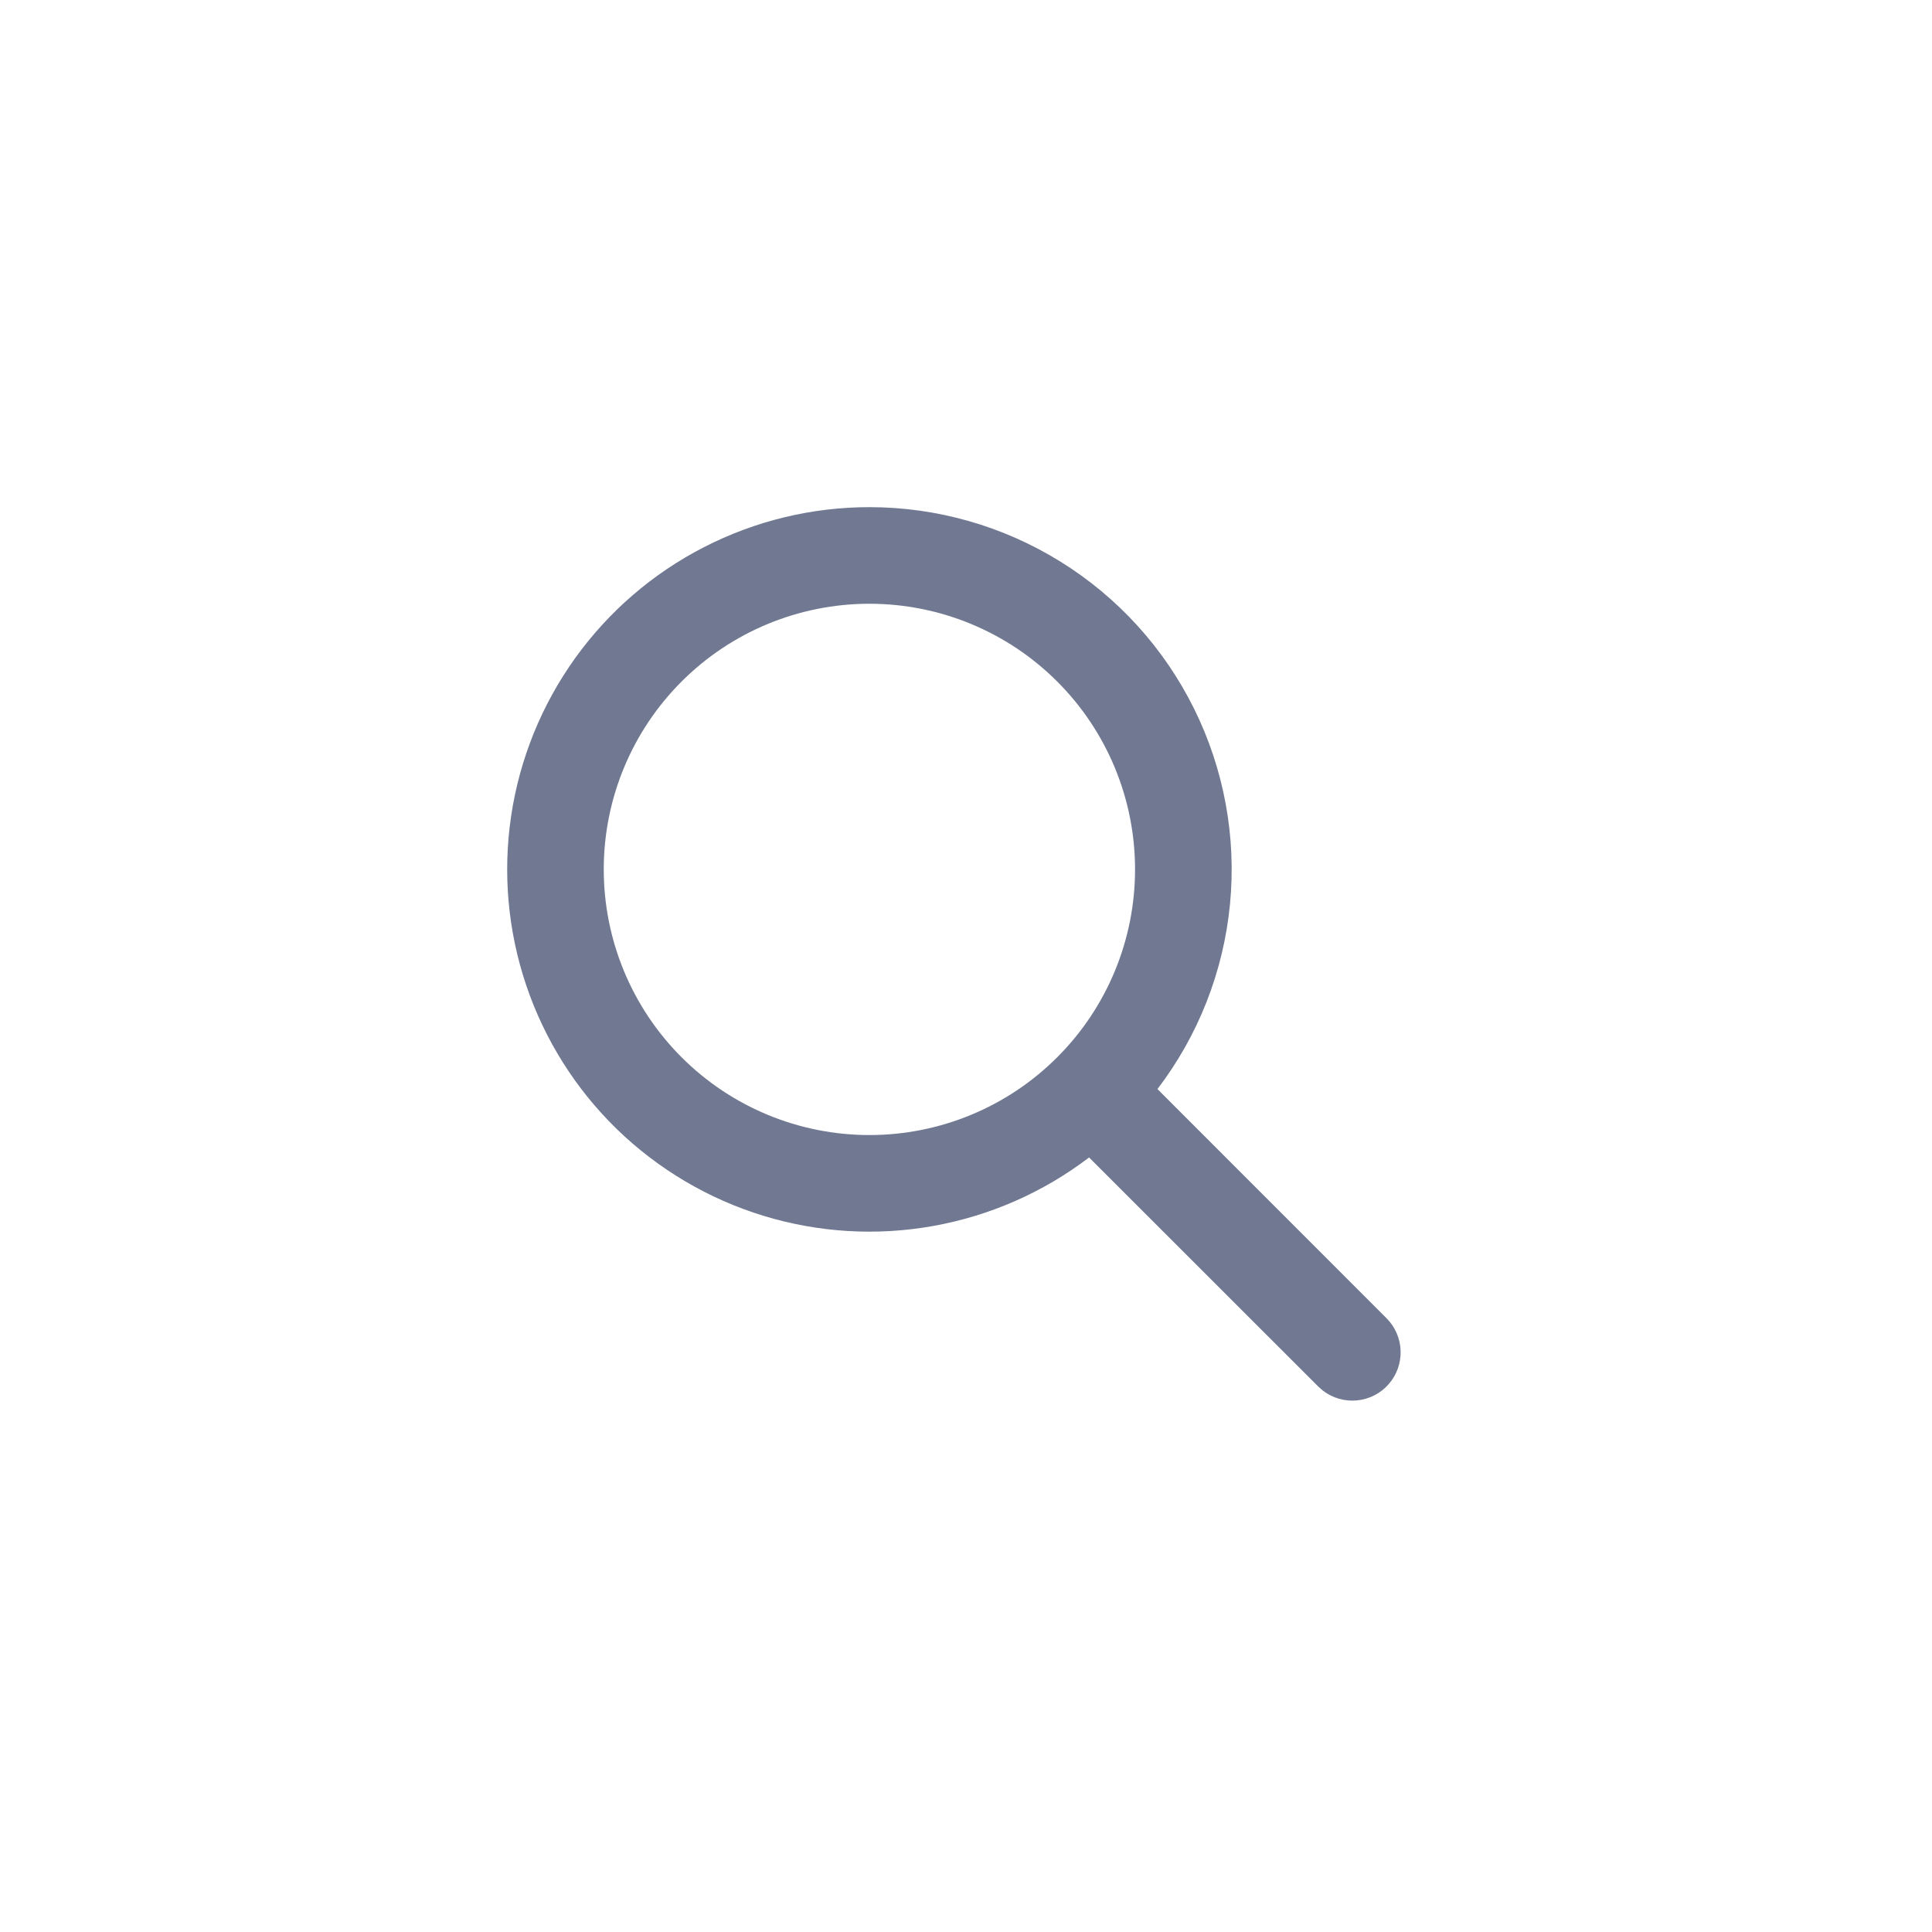
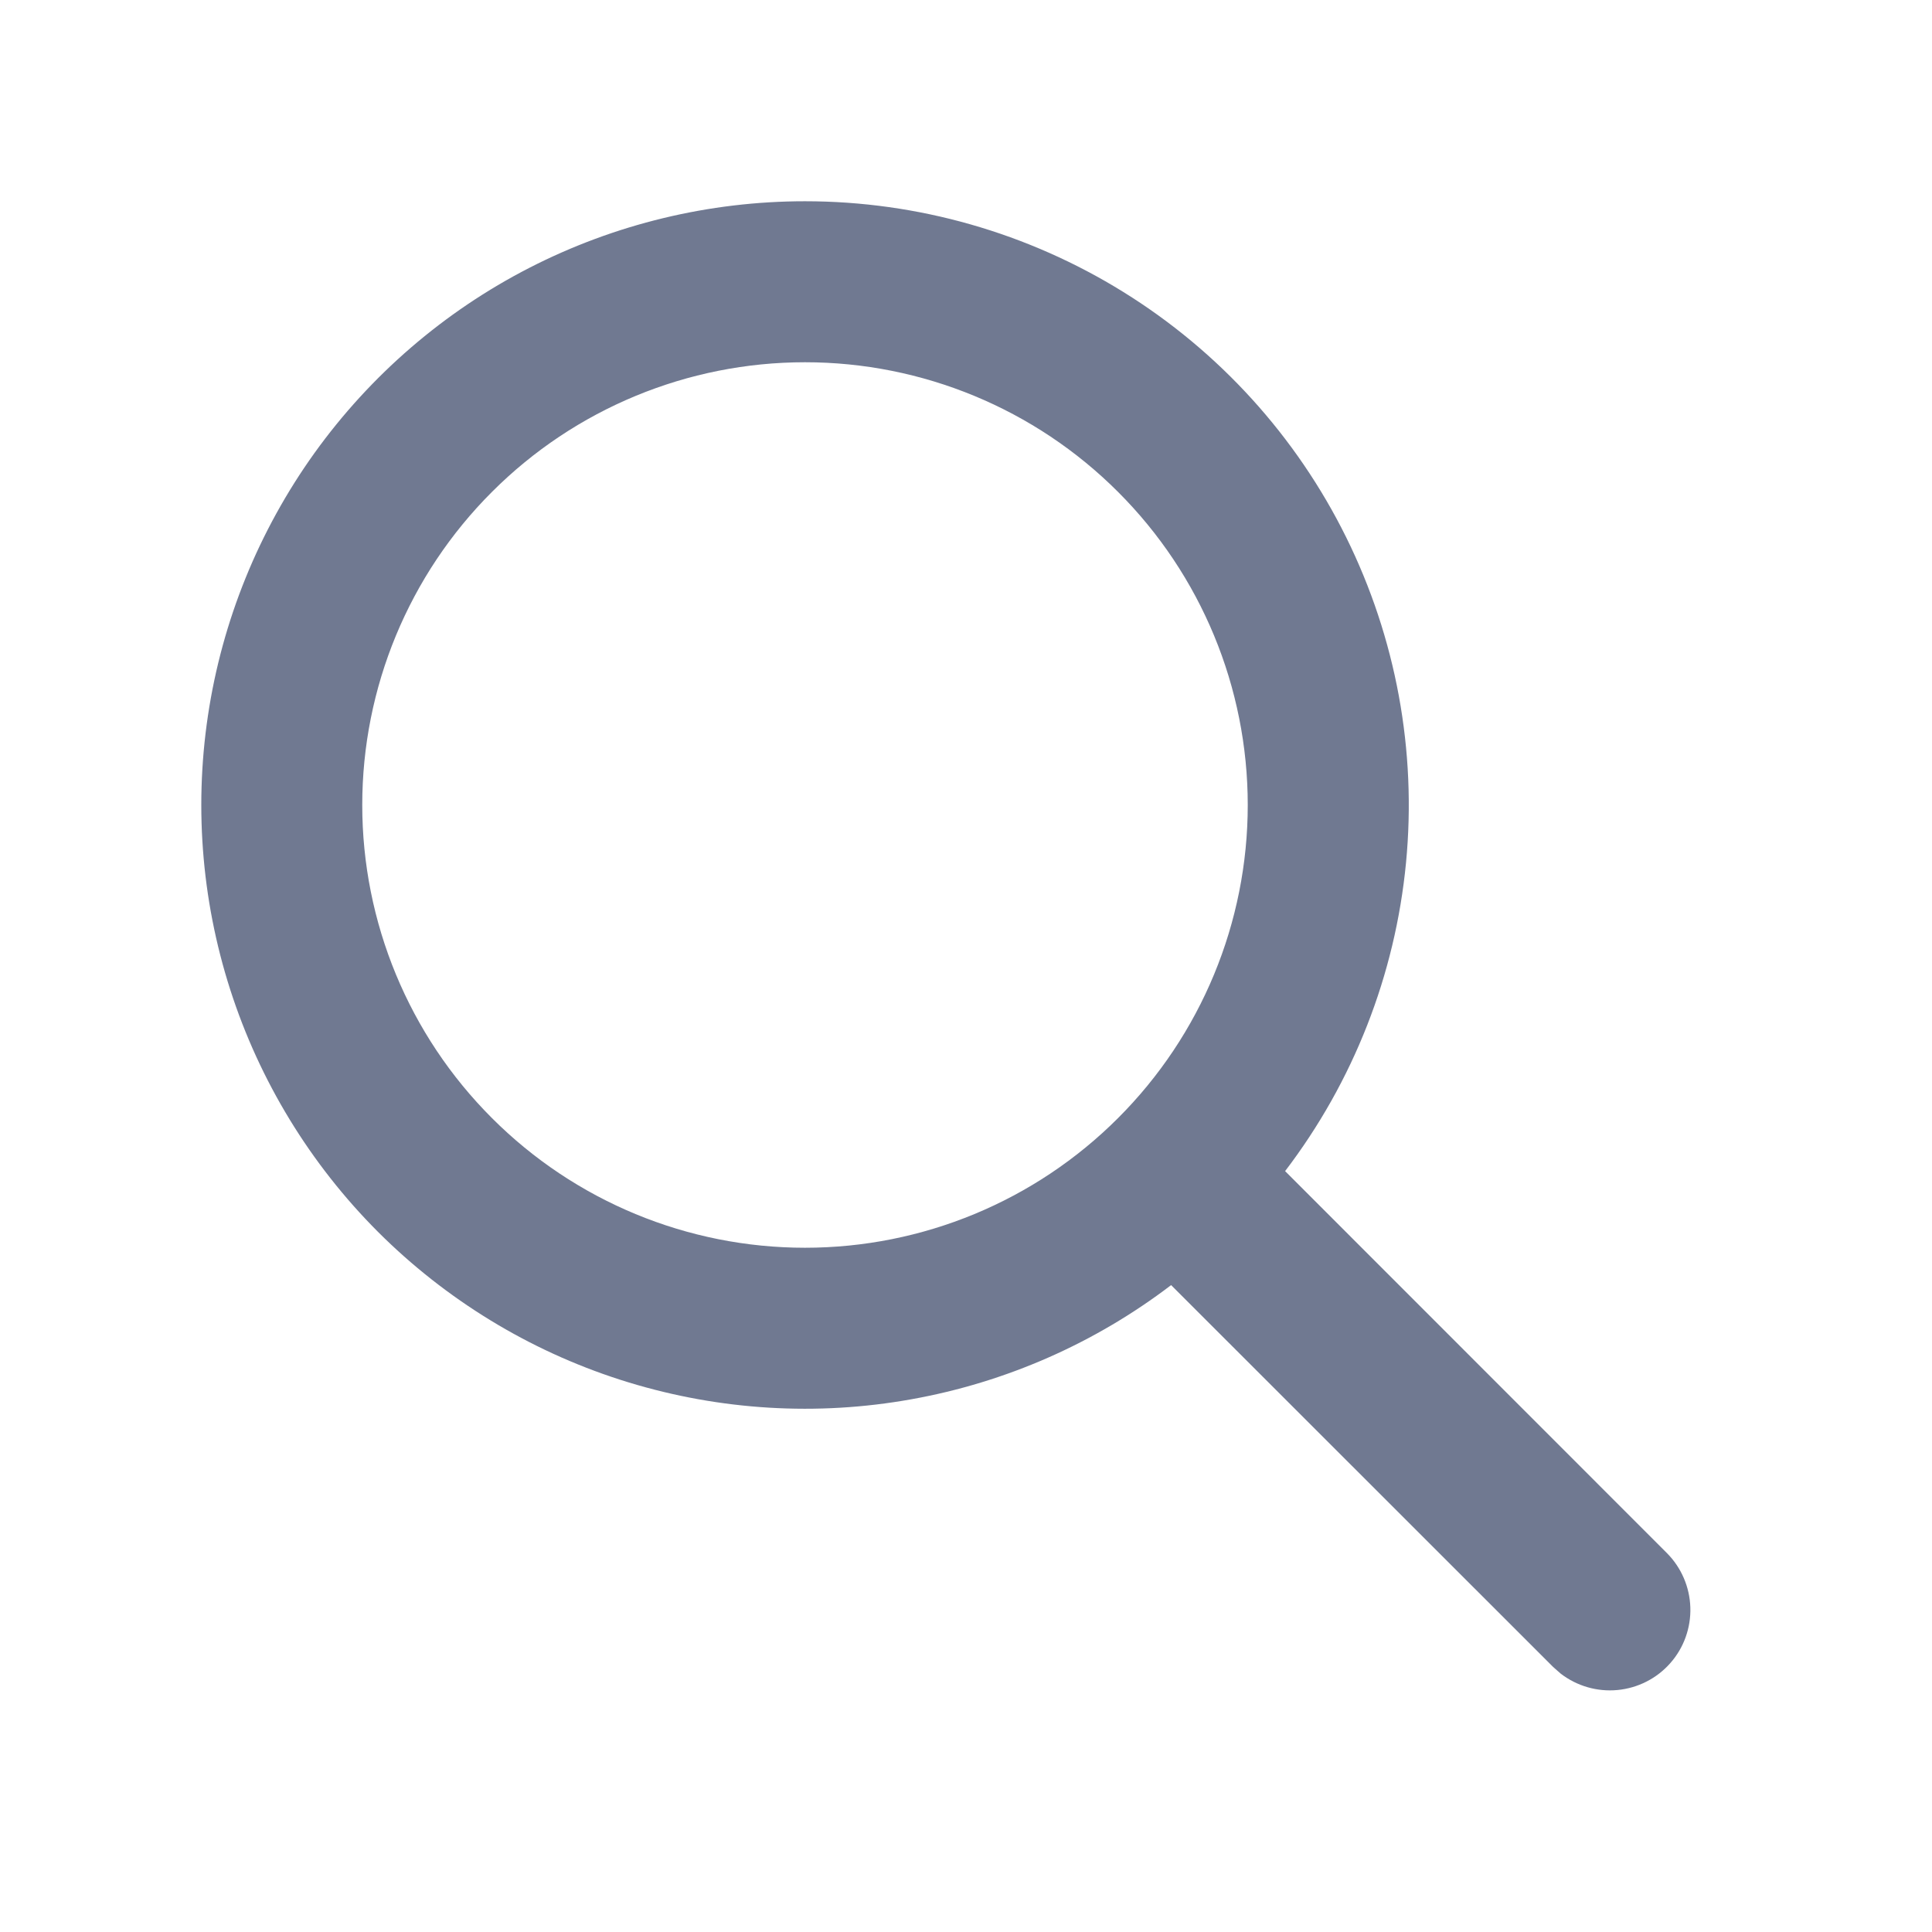
- <svg xmlns="http://www.w3.org/2000/svg" width="40" height="40" viewBox="0 0 40 40" fill="none">
-   <path d="M18 10.5C19.398 10.5 20.768 10.891 21.956 11.628C23.144 12.365 24.102 13.42 24.722 14.673C25.342 15.926 25.6 17.327 25.466 18.718C25.332 20.11 24.812 21.436 23.964 22.548L28.707 27.293C28.886 27.473 28.991 27.714 28.998 27.968C29.006 28.222 28.917 28.47 28.749 28.66C28.581 28.851 28.346 28.97 28.093 28.994C27.841 29.018 27.588 28.945 27.387 28.79L27.293 28.707L22.548 23.964C21.601 24.686 20.496 25.172 19.323 25.382C18.151 25.593 16.946 25.52 15.807 25.172C14.668 24.824 13.629 24.209 12.774 23.38C11.92 22.55 11.276 21.529 10.895 20.4C10.514 19.272 10.407 18.069 10.583 16.891C10.759 15.713 11.213 14.595 11.907 13.627C12.602 12.659 13.516 11.871 14.576 11.328C15.635 10.784 16.809 10.5 18 10.5ZM18 12.5C16.541 12.5 15.142 13.079 14.111 14.111C13.079 15.142 12.5 16.541 12.5 18C12.5 19.459 13.079 20.858 14.111 21.889C15.142 22.921 16.541 23.5 18 23.5C19.459 23.5 20.858 22.921 21.889 21.889C22.921 20.858 23.5 19.459 23.5 18C23.5 16.541 22.921 15.142 21.889 14.111C20.858 13.079 19.459 12.5 18 12.5Z" fill="#707991" />
+ <svg xmlns="http://www.w3.org/2000/svg" width="24" height="24" viewBox="0 0 24 24" fill="none">
+   <path d="M10 2.5C11.398 2.5 12.768 2.891 13.956 3.628C15.144 4.365 16.102 5.42 16.722 6.673C17.342 7.926 17.6 9.327 17.466 10.718C17.332 12.11 16.812 13.436 15.964 14.548L20.707 19.293C20.886 19.473 20.99 19.714 20.998 19.968C21.006 20.222 20.917 20.47 20.749 20.66C20.581 20.851 20.346 20.97 20.093 20.994C19.841 21.018 19.588 20.945 19.387 20.79L19.293 20.707L14.548 15.964C13.601 16.686 12.496 17.172 11.323 17.382C10.151 17.593 8.946 17.52 7.807 17.172C6.668 16.824 5.629 16.209 4.774 15.38C3.92 14.55 3.276 13.528 2.895 12.4C2.514 11.272 2.407 10.069 2.583 8.891C2.759 7.713 3.213 6.595 3.907 5.627C4.602 4.66 5.516 3.871 6.576 3.327C7.635 2.784 8.809 2.5 10 2.5ZM10 4.5C8.541 4.5 7.142 5.079 6.111 6.111C5.079 7.142 4.5 8.541 4.5 10C4.5 11.459 5.079 12.858 6.111 13.889C7.142 14.921 8.541 15.5 10 15.5C11.459 15.5 12.858 14.921 13.889 13.889C14.921 12.858 15.5 11.459 15.5 10C15.5 8.541 14.921 7.142 13.889 6.111C12.858 5.079 11.459 4.5 10 4.5Z" fill="#707991" />
</svg>
